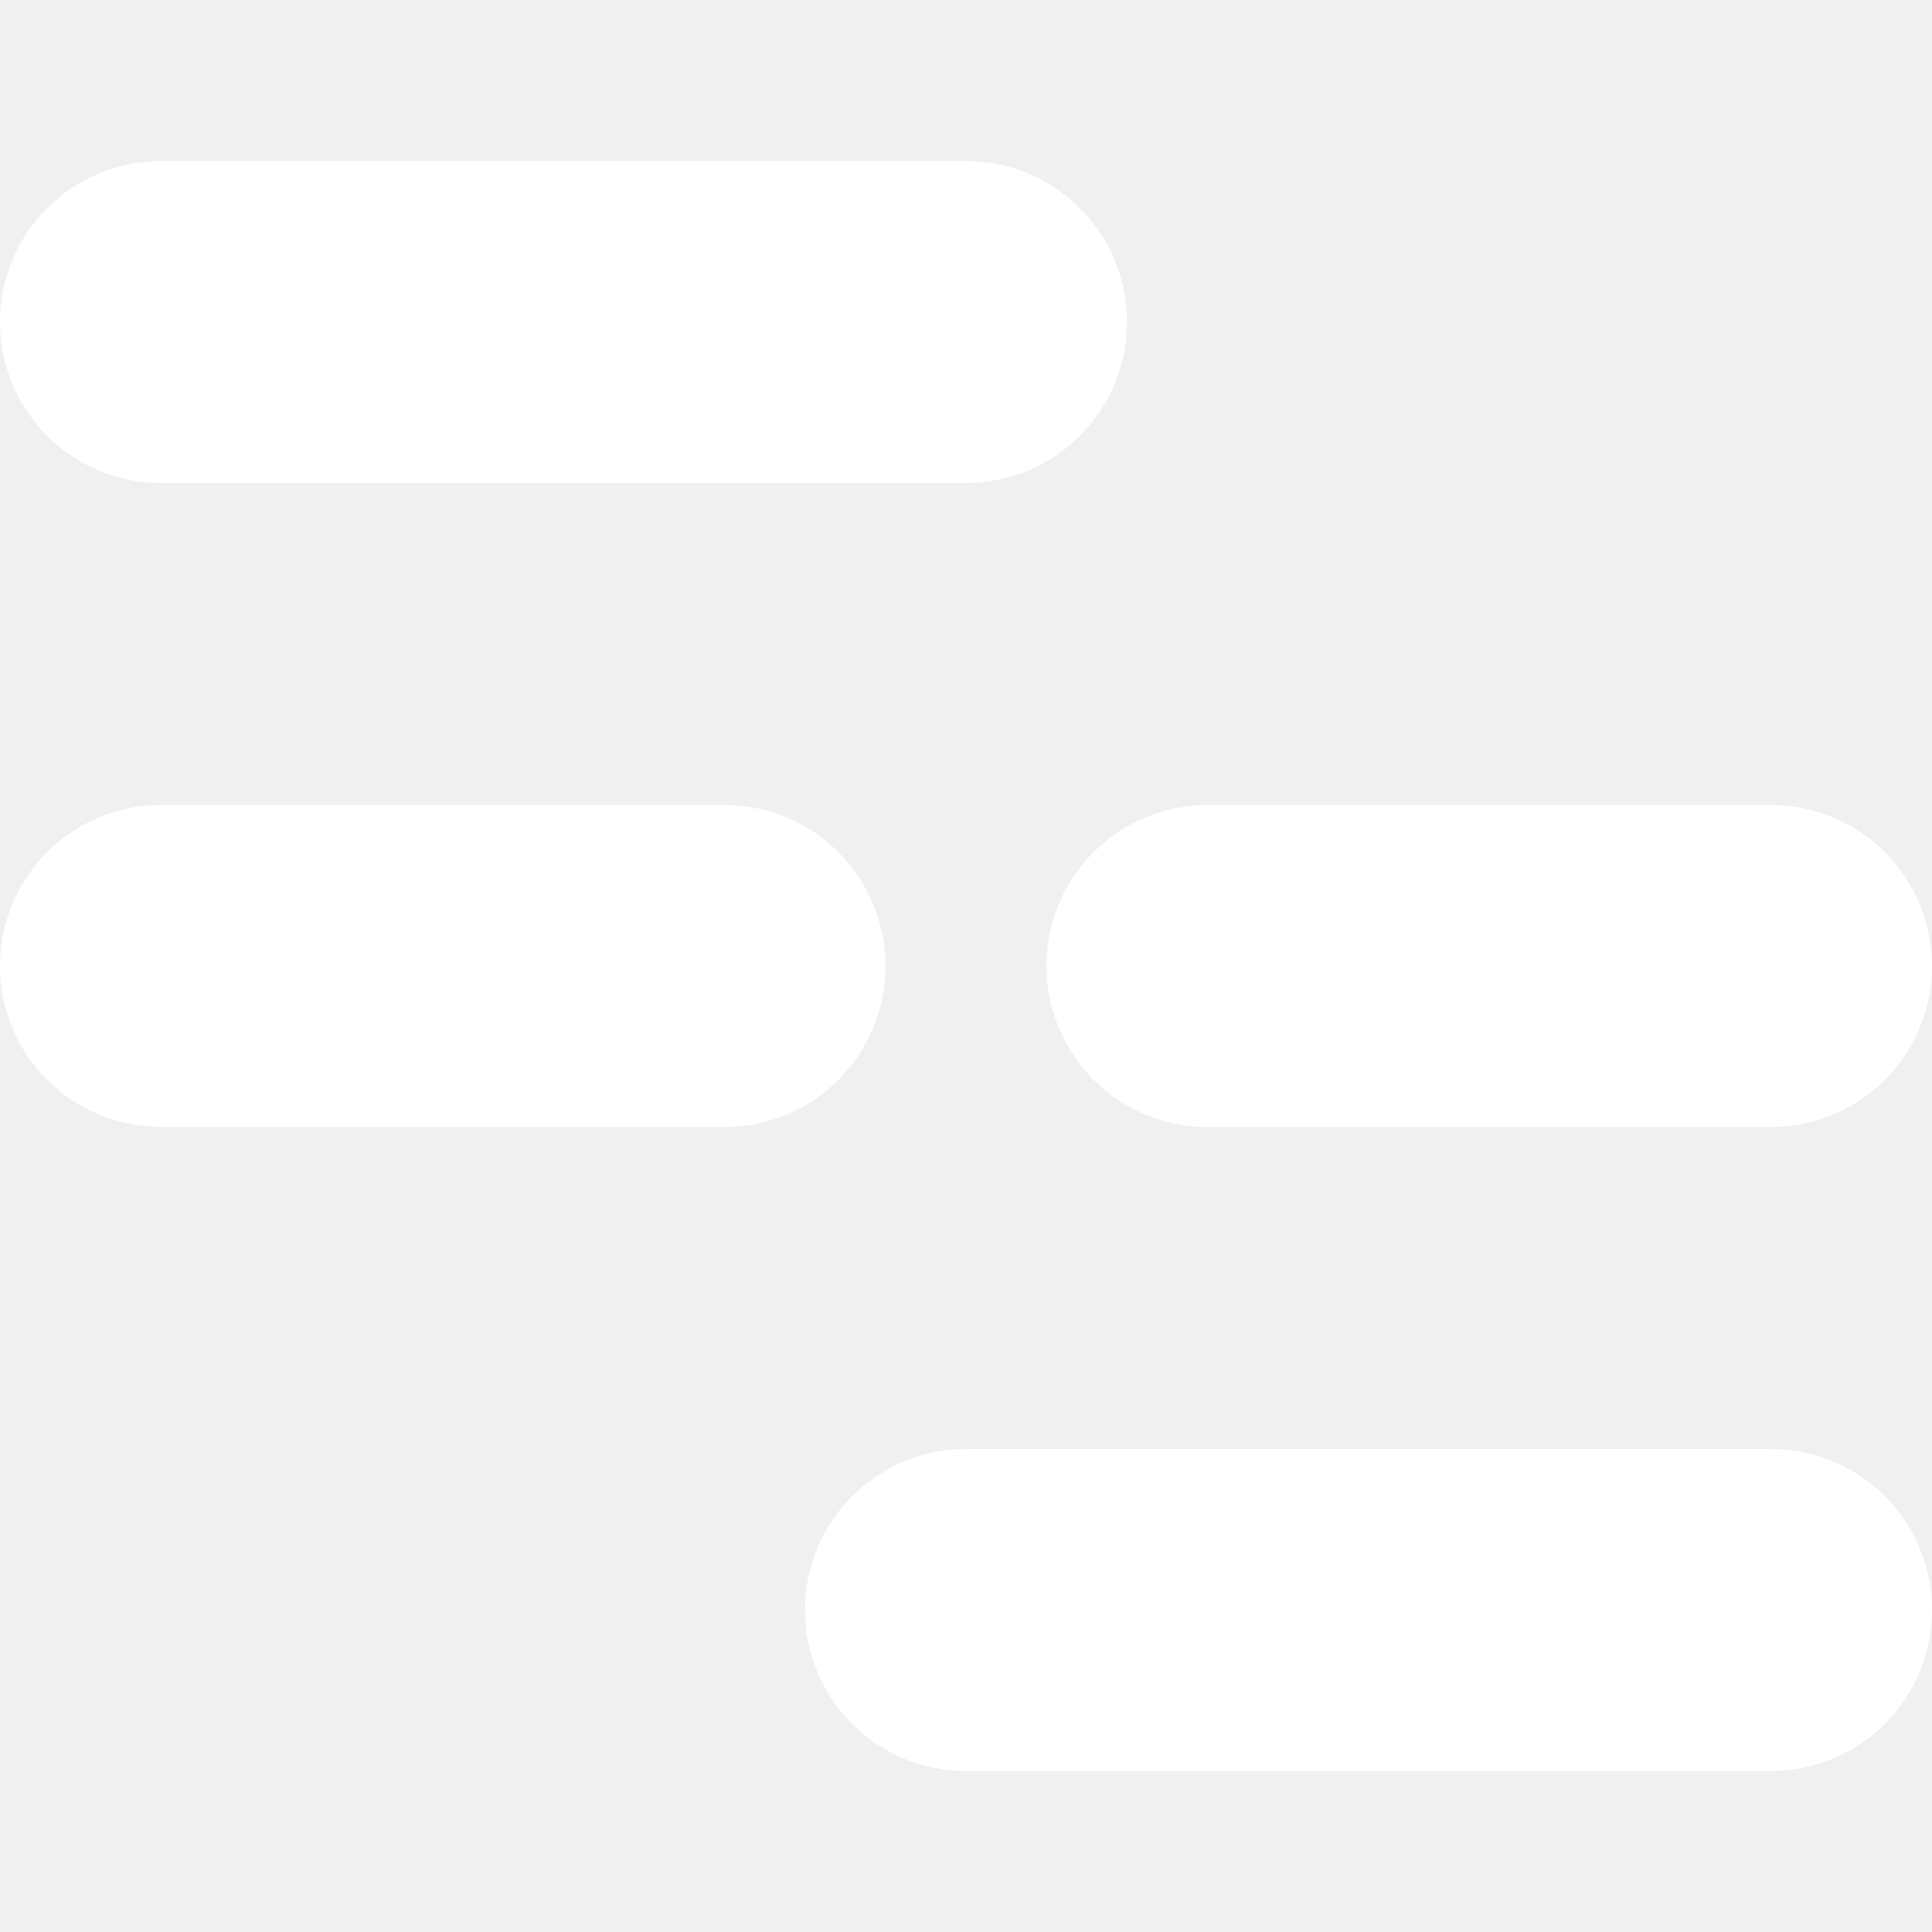
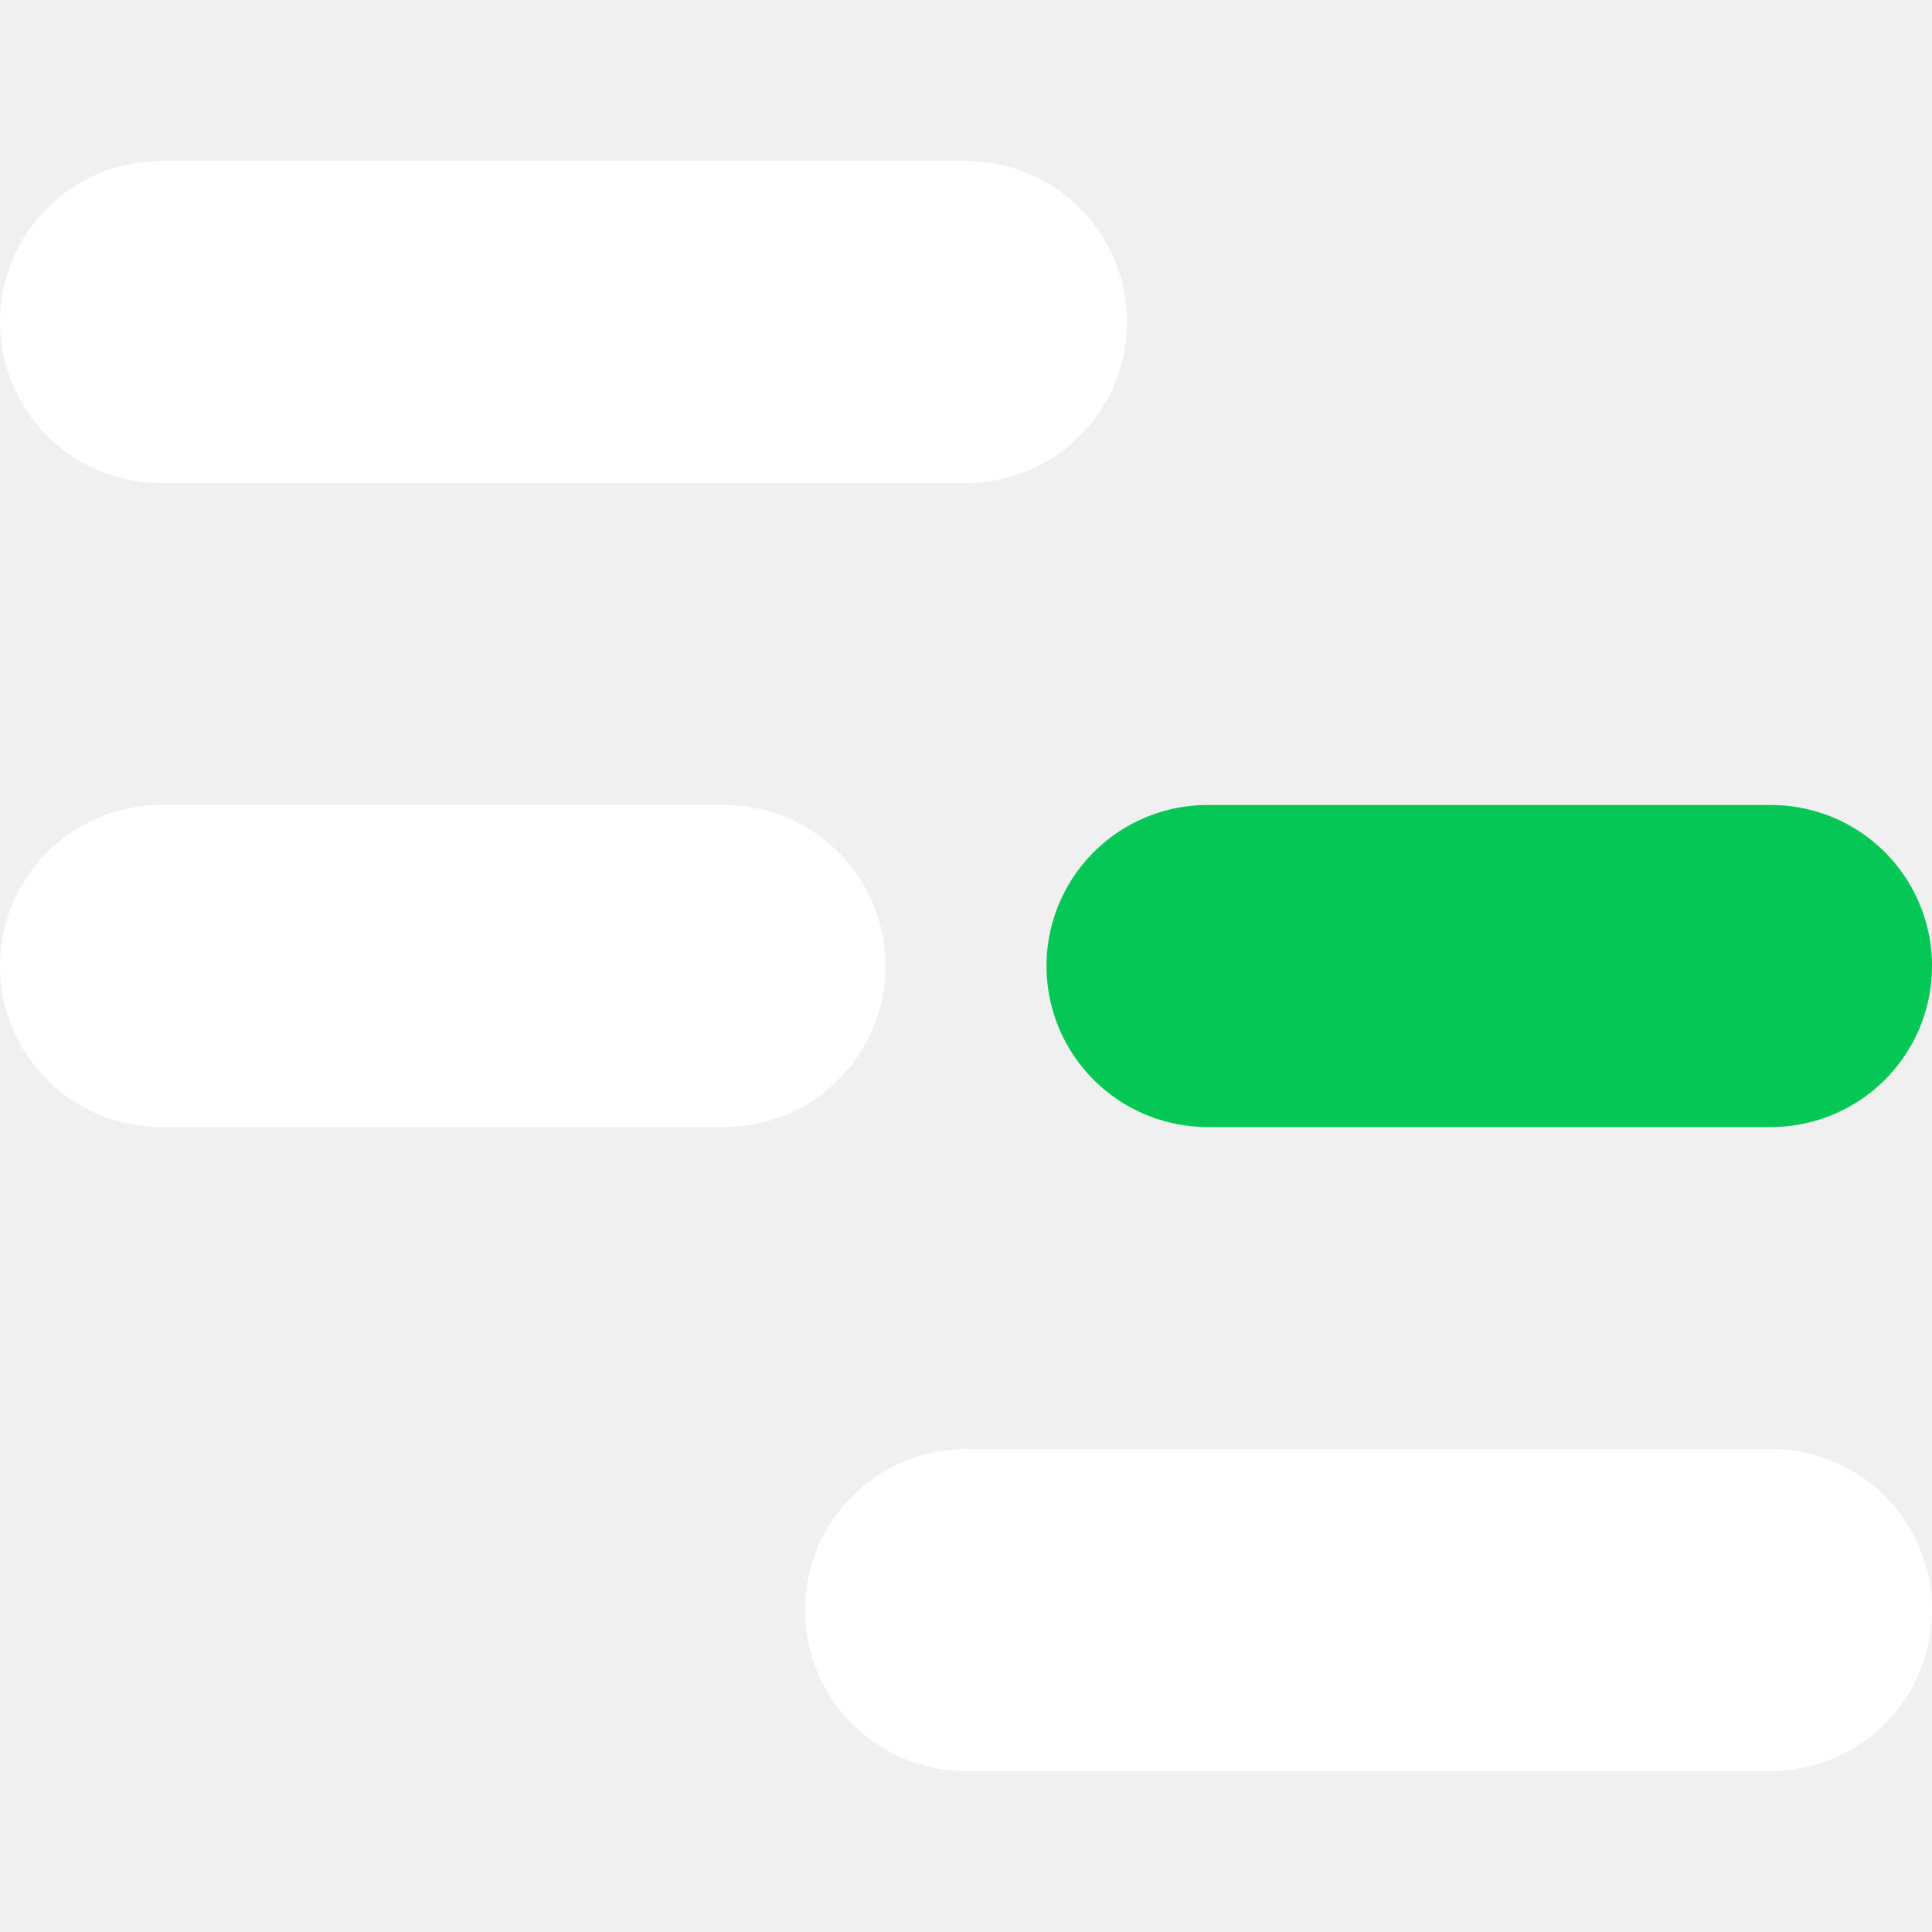
<svg xmlns="http://www.w3.org/2000/svg" version="1.1" viewBox="0 0 24 24">
  <path d="M 2 4 L 12 4" stroke="white" stroke-width="4" stroke-linecap="round" fill="transparent" />
  <path d="M 2 12 L 9 12" stroke="white" stroke-width="4" stroke-linecap="round" fill="transparent" />
-   <path d="M 15 12 L 22 12" stroke="white" stroke-width="4" stroke-linecap="round" fill="transparent" />
+   <path d="M 15 12 L 22 12" stroke="hsl(145deg 95% 40%)" stroke-width="4" stroke-linecap="round" fill="transparent" />
  <path d="M 22 20 L 12 20" stroke="white" stroke-width="4" stroke-linecap="round" fill="transparent" />
</svg>
